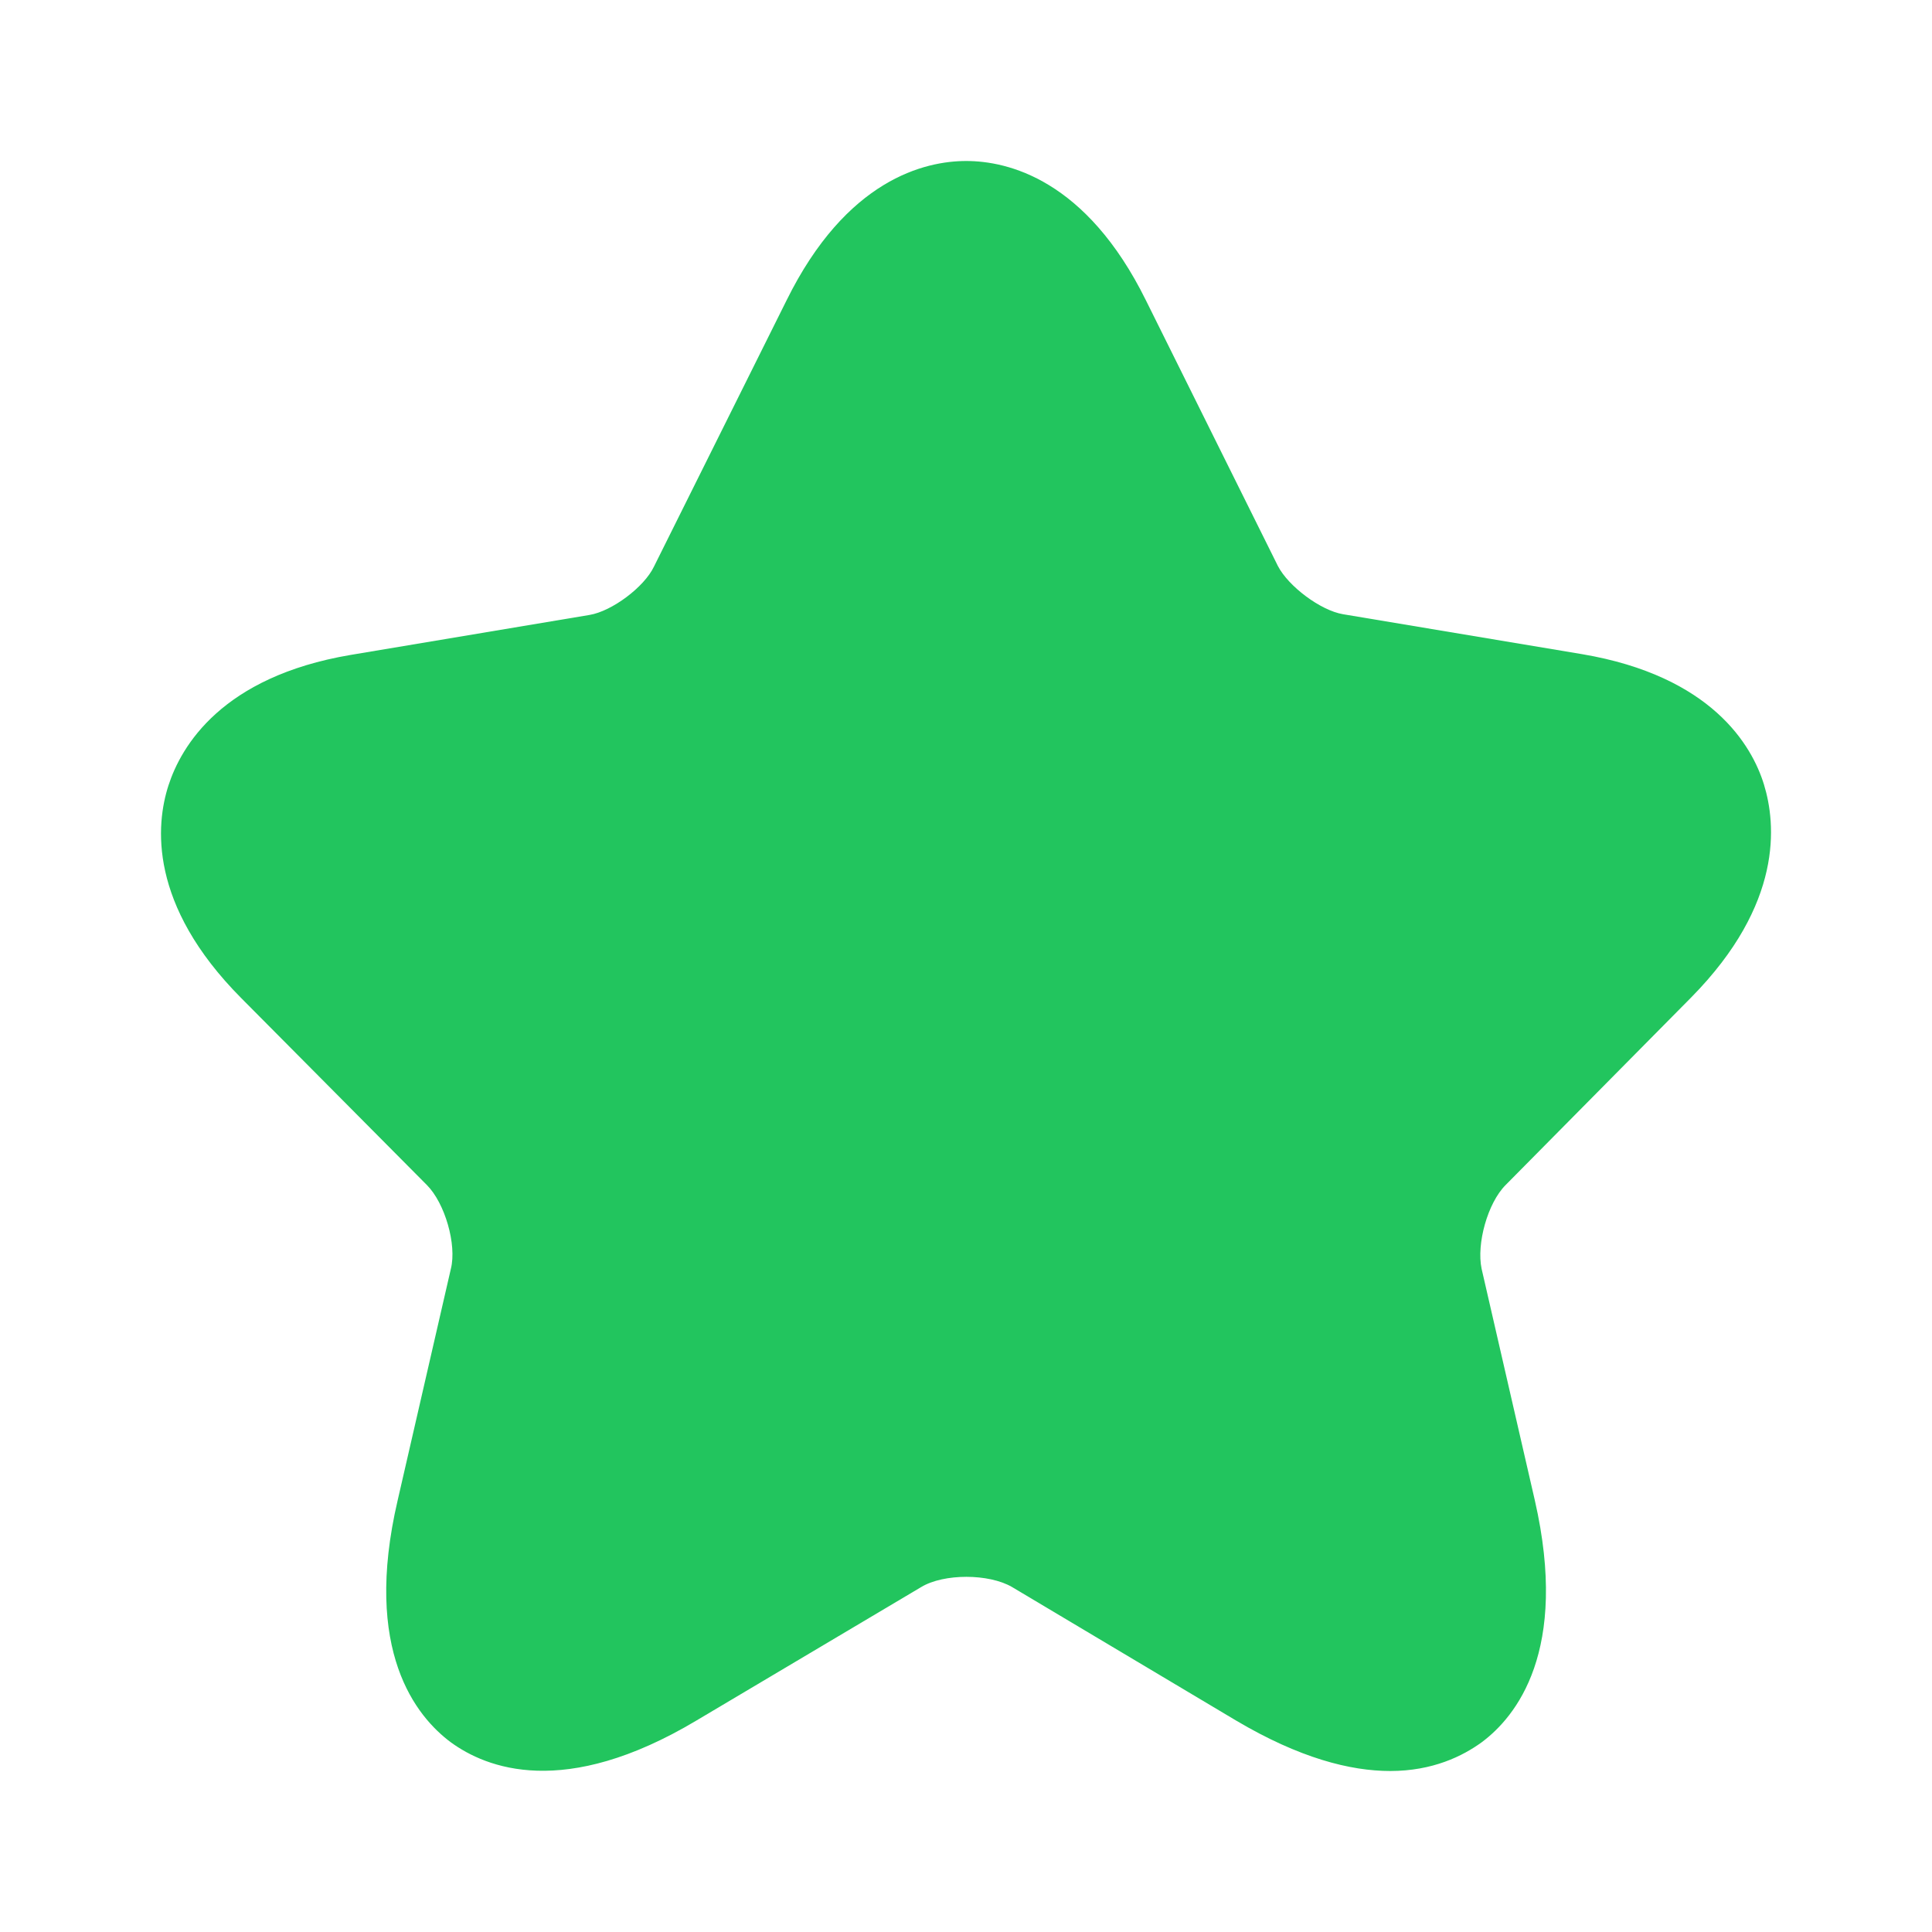
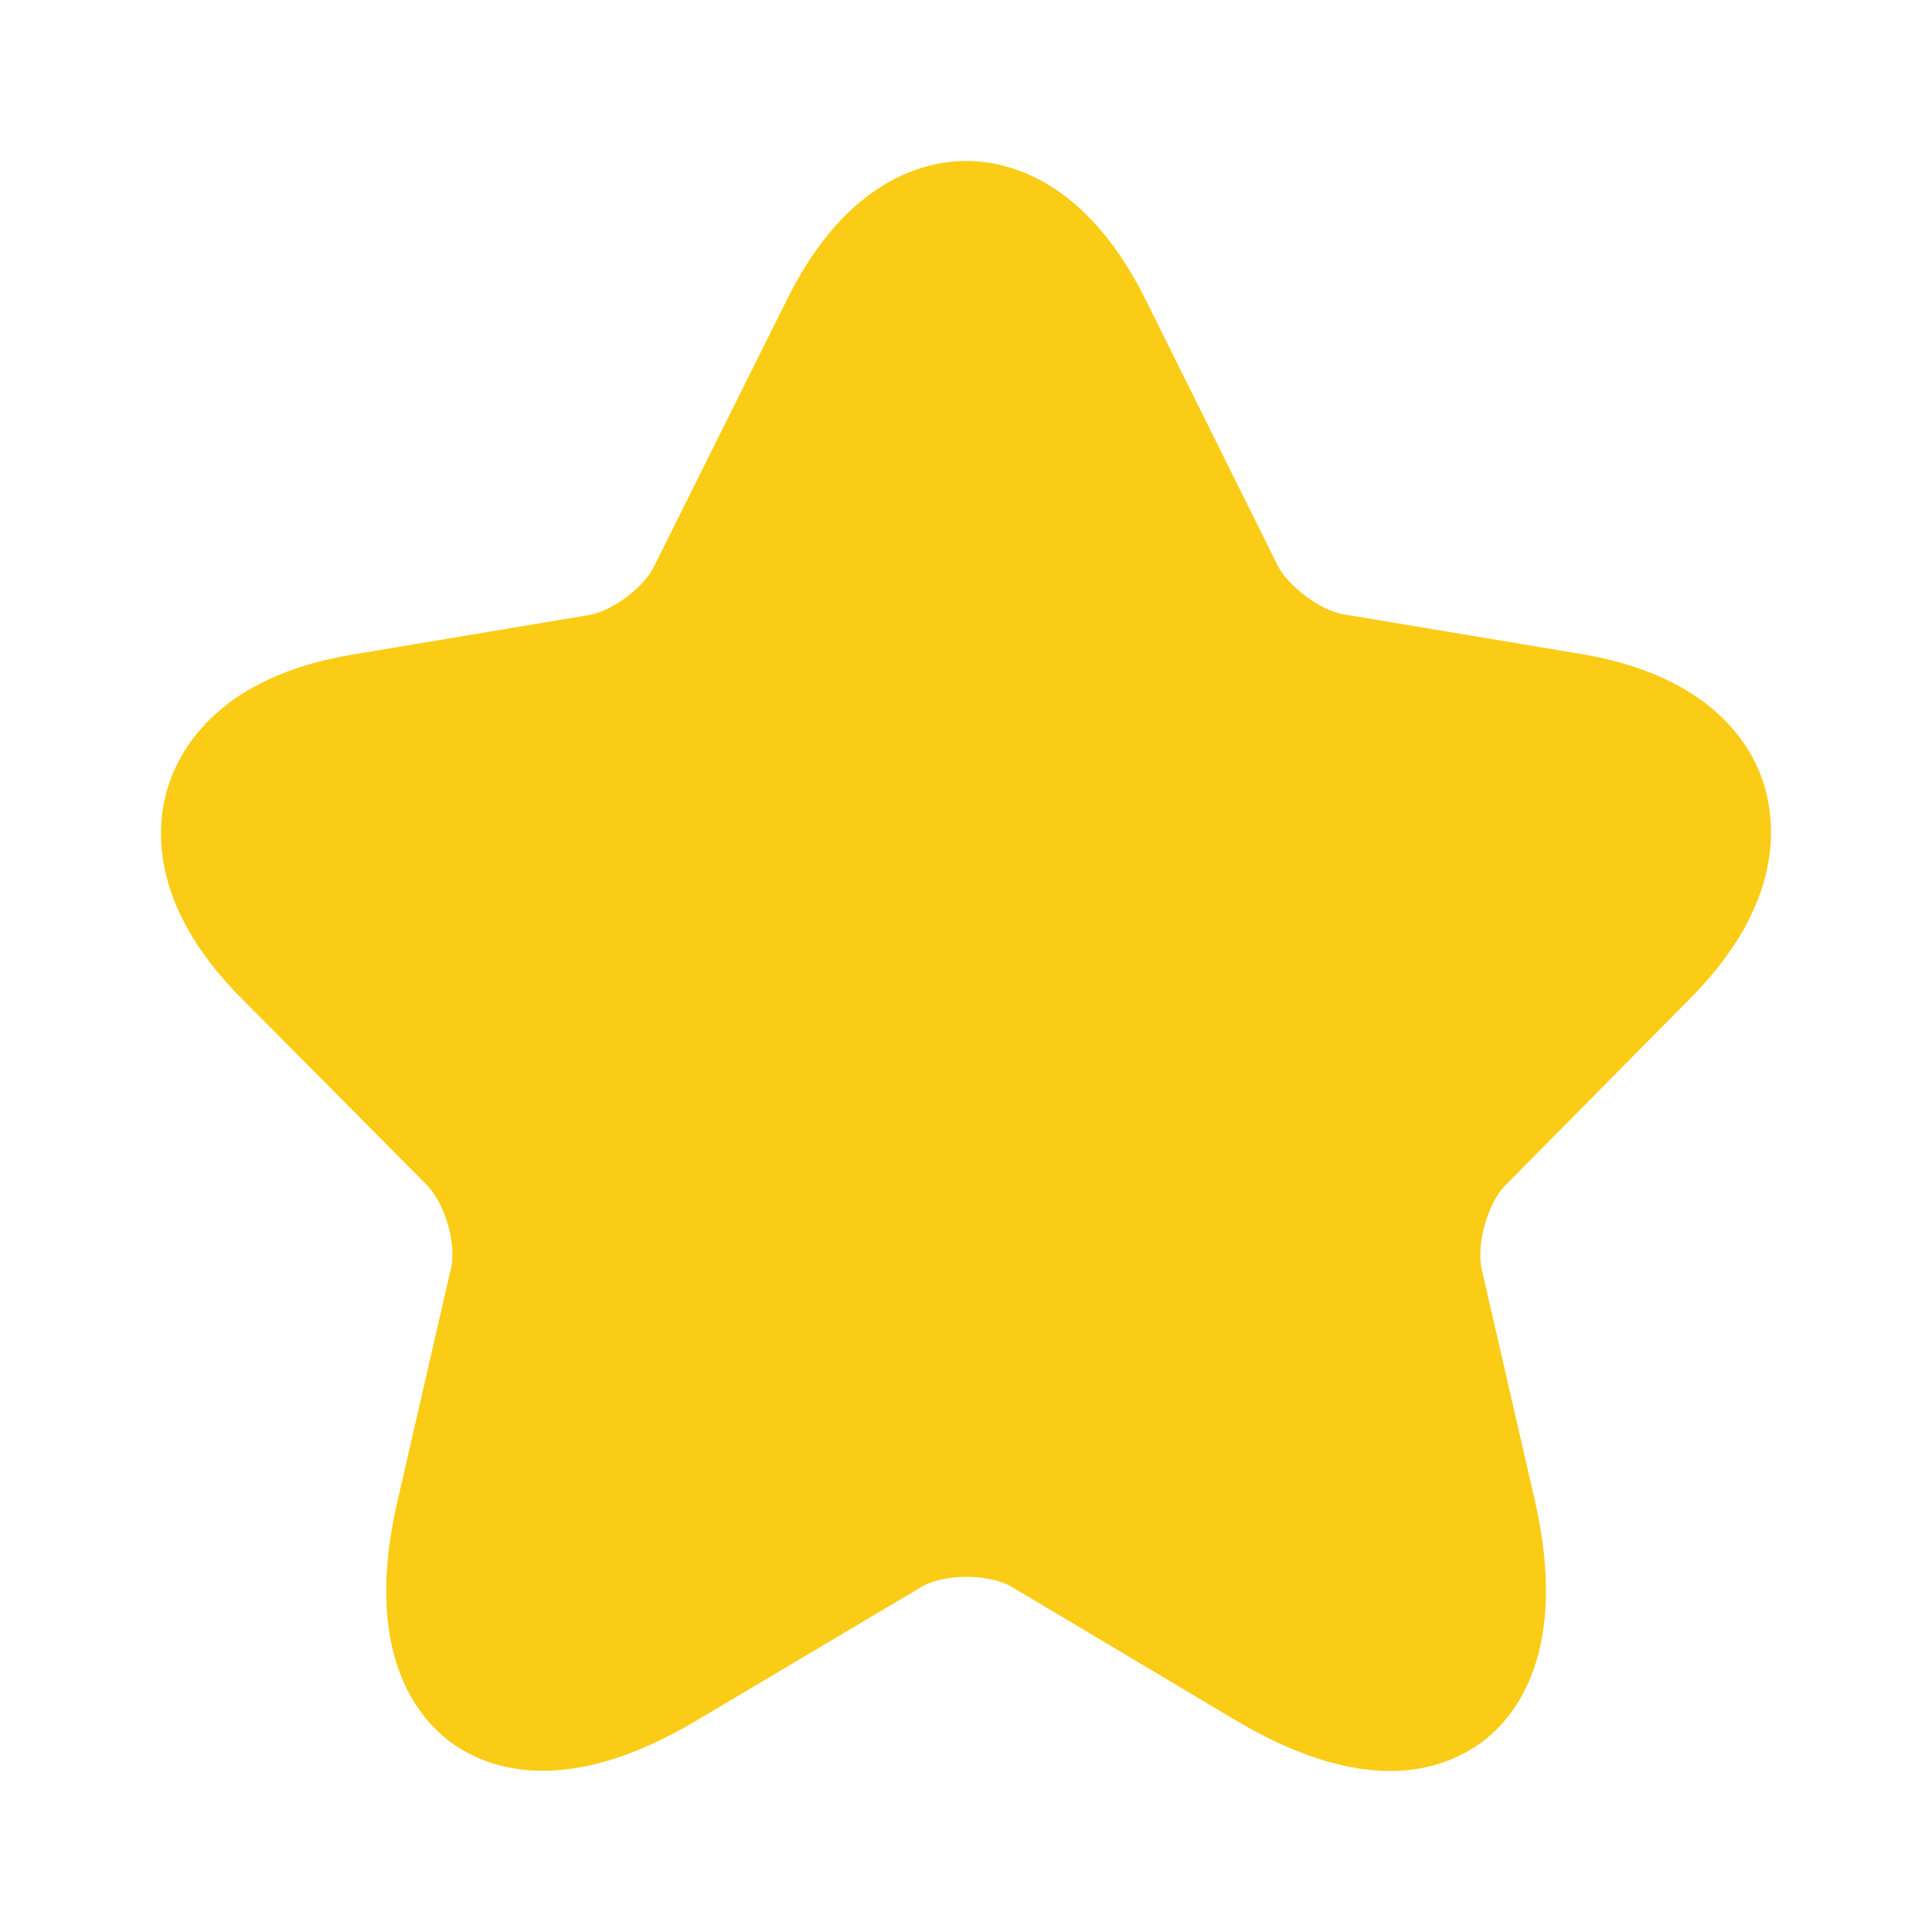
<svg xmlns="http://www.w3.org/2000/svg" width="24" height="24" viewBox="0 0 24 24" fill="none">
-   <path d="M17.27 22C16.776 22 16.144 21.841 15.353 21.372L12.571 19.714C12.282 19.546 11.724 19.546 11.445 19.714L8.653 21.372C7.006 22.356 6.038 21.962 5.601 21.644C5.173 21.326 4.503 20.511 4.94 18.637L5.601 15.761C5.676 15.461 5.527 14.946 5.303 14.721L2.996 12.398C1.842 11.236 1.935 10.244 2.093 9.756C2.251 9.269 2.754 8.407 4.354 8.136L7.323 7.639C7.602 7.593 8.002 7.293 8.123 7.04L9.77 3.733C10.514 2.225 11.491 2 12.003 2C12.515 2 13.492 2.225 14.236 3.733L15.874 7.03C16.004 7.283 16.404 7.583 16.683 7.63L19.652 8.126C21.262 8.398 21.764 9.26 21.913 9.747C22.062 10.234 22.155 11.227 21.01 12.389L18.703 14.721C18.479 14.946 18.34 15.452 18.405 15.761L19.066 18.637C19.494 20.511 18.833 21.326 18.405 21.644C18.172 21.813 17.8 22 17.27 22Z" fill="#22C55E" />
+   <path d="M17.27 22C16.776 22 16.144 21.841 15.353 21.372L12.571 19.714C12.282 19.546 11.724 19.546 11.445 19.714L8.653 21.372C7.006 22.356 6.038 21.962 5.601 21.644C5.173 21.326 4.503 20.511 4.94 18.637L5.601 15.761C5.676 15.461 5.527 14.946 5.303 14.721L2.996 12.398C1.842 11.236 1.935 10.244 2.093 9.756C2.251 9.269 2.754 8.407 4.354 8.136L7.323 7.639C7.602 7.593 8.002 7.293 8.123 7.04L9.77 3.733C10.514 2.225 11.491 2 12.003 2C12.515 2 13.492 2.225 14.236 3.733L15.874 7.03C16.004 7.283 16.404 7.583 16.683 7.63L19.652 8.126C21.262 8.398 21.764 9.26 21.913 9.747C22.062 10.234 22.155 11.227 21.01 12.389L18.703 14.721C18.479 14.946 18.34 15.452 18.405 15.761L19.066 18.637C19.494 20.511 18.833 21.326 18.405 21.644C18.172 21.813 17.8 22 17.27 22Z" fill="#FACC15" />
</svg>
